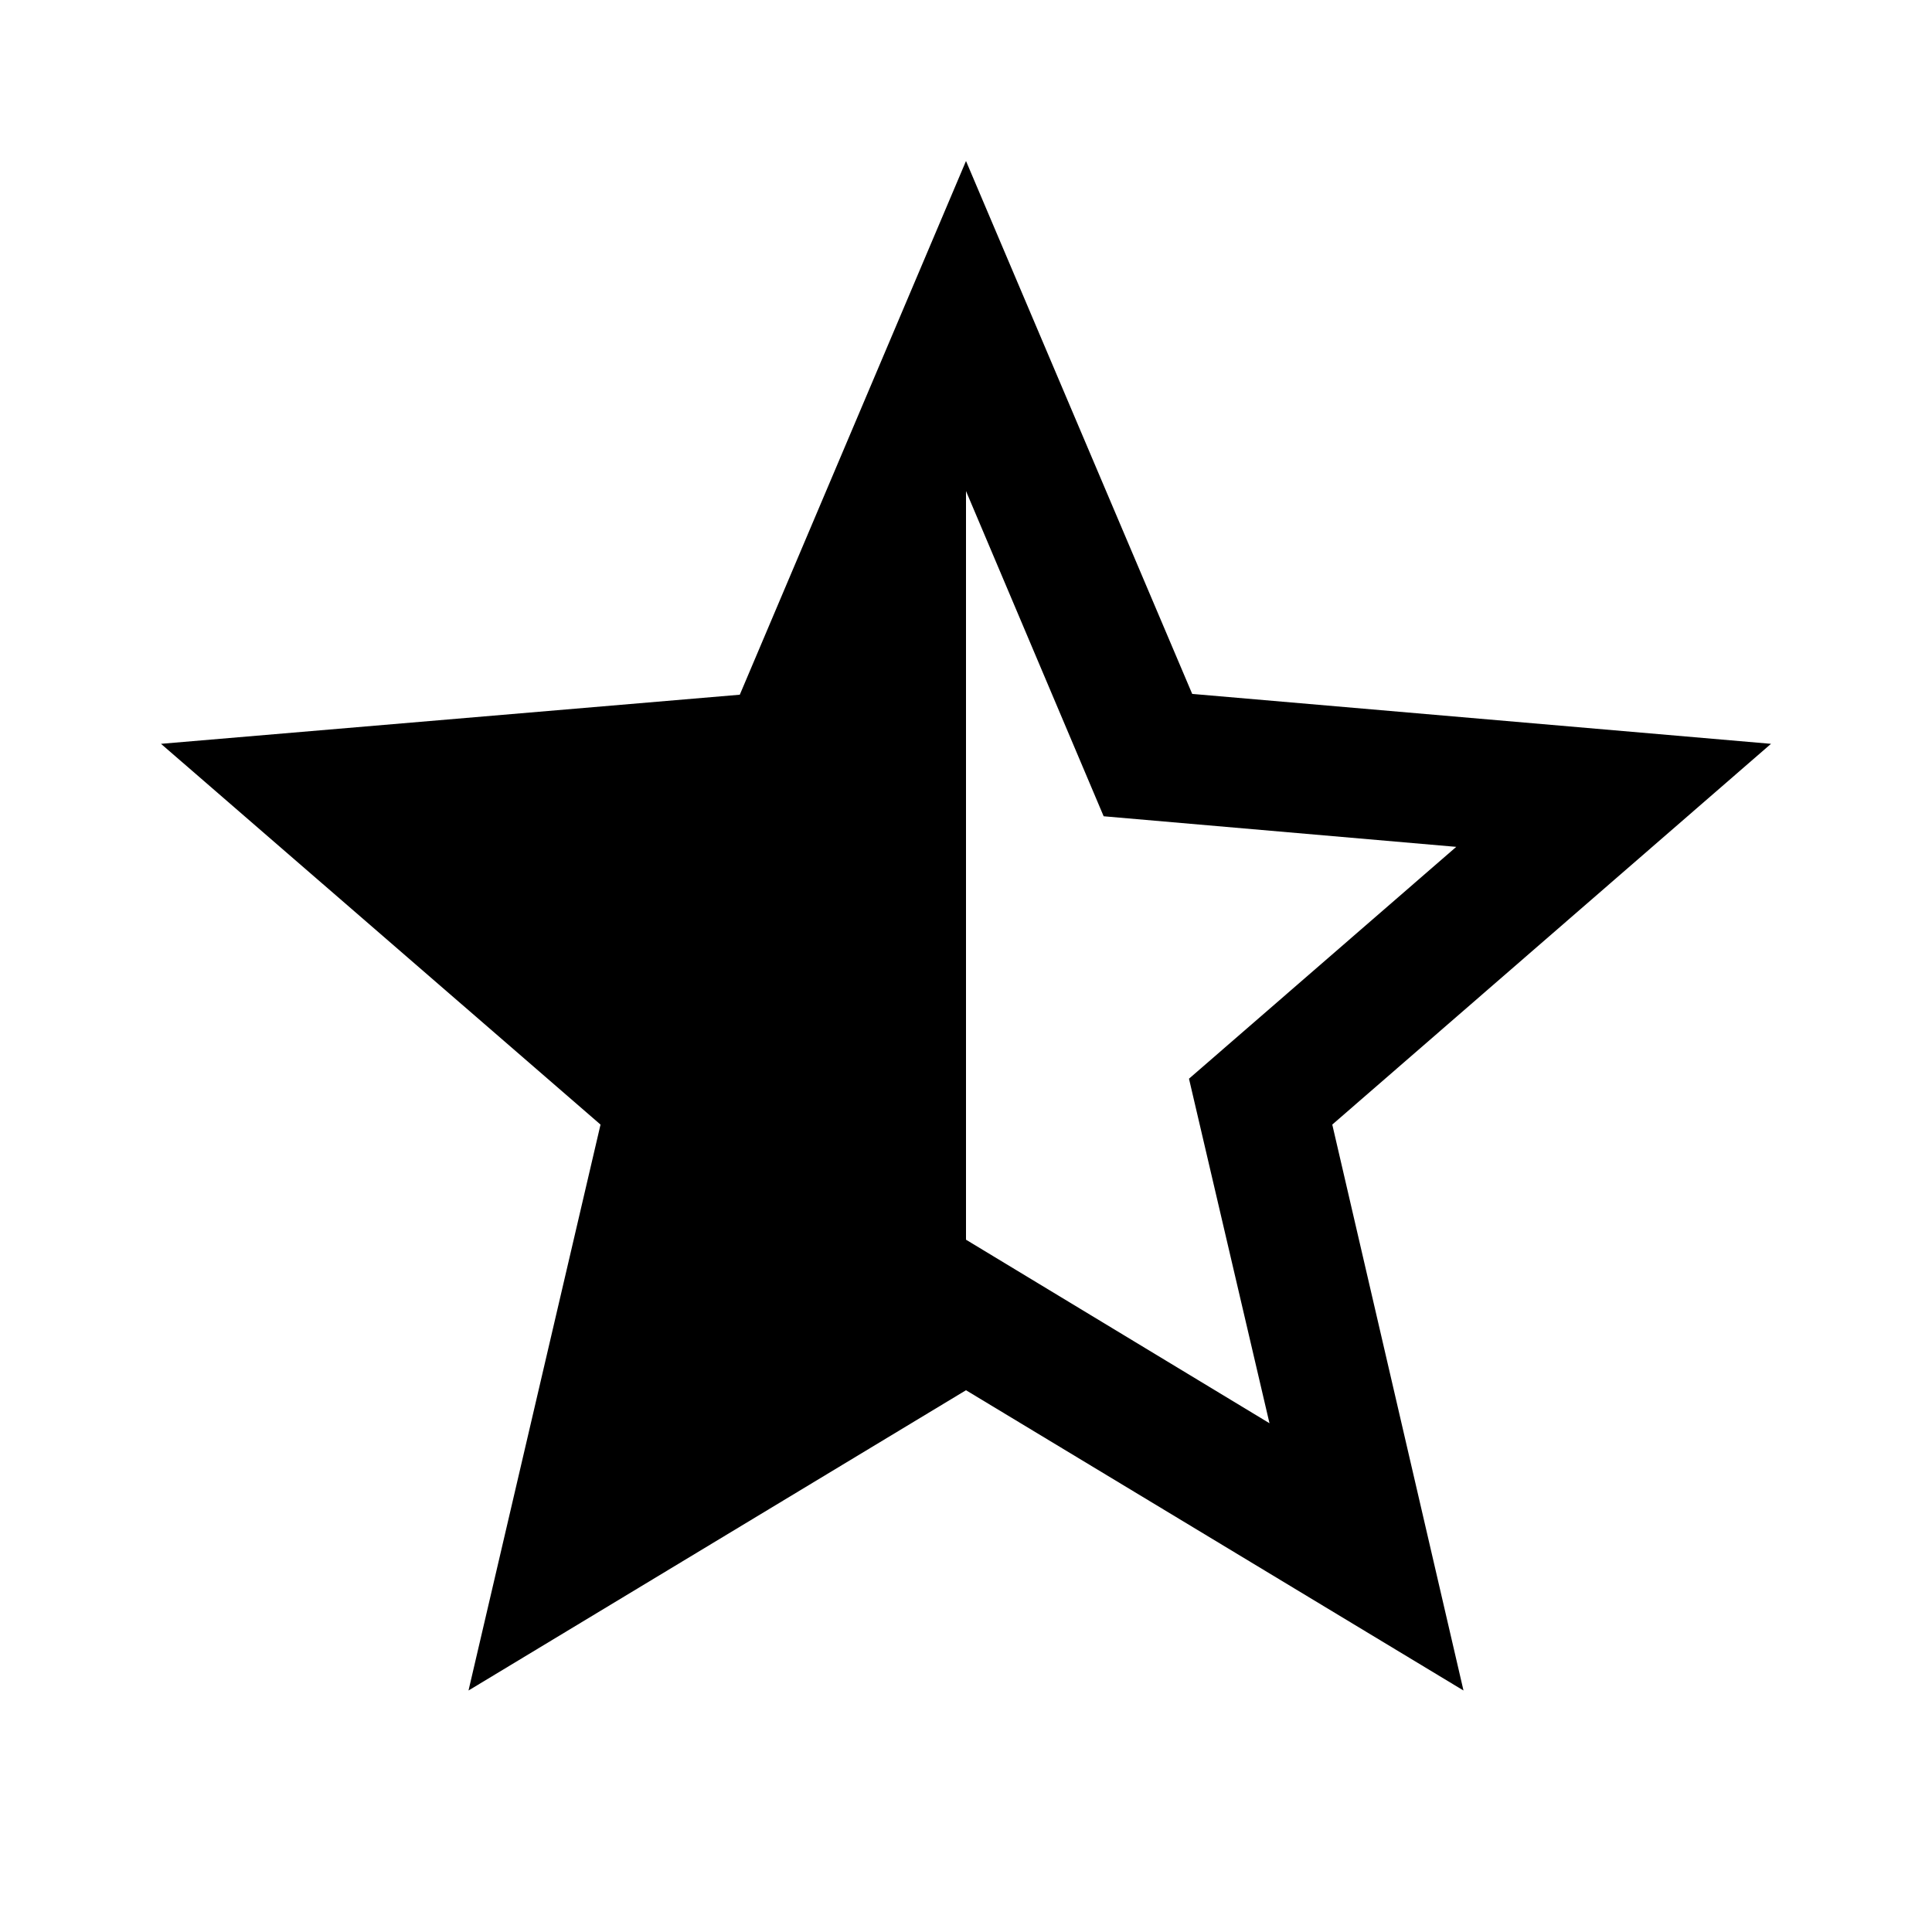
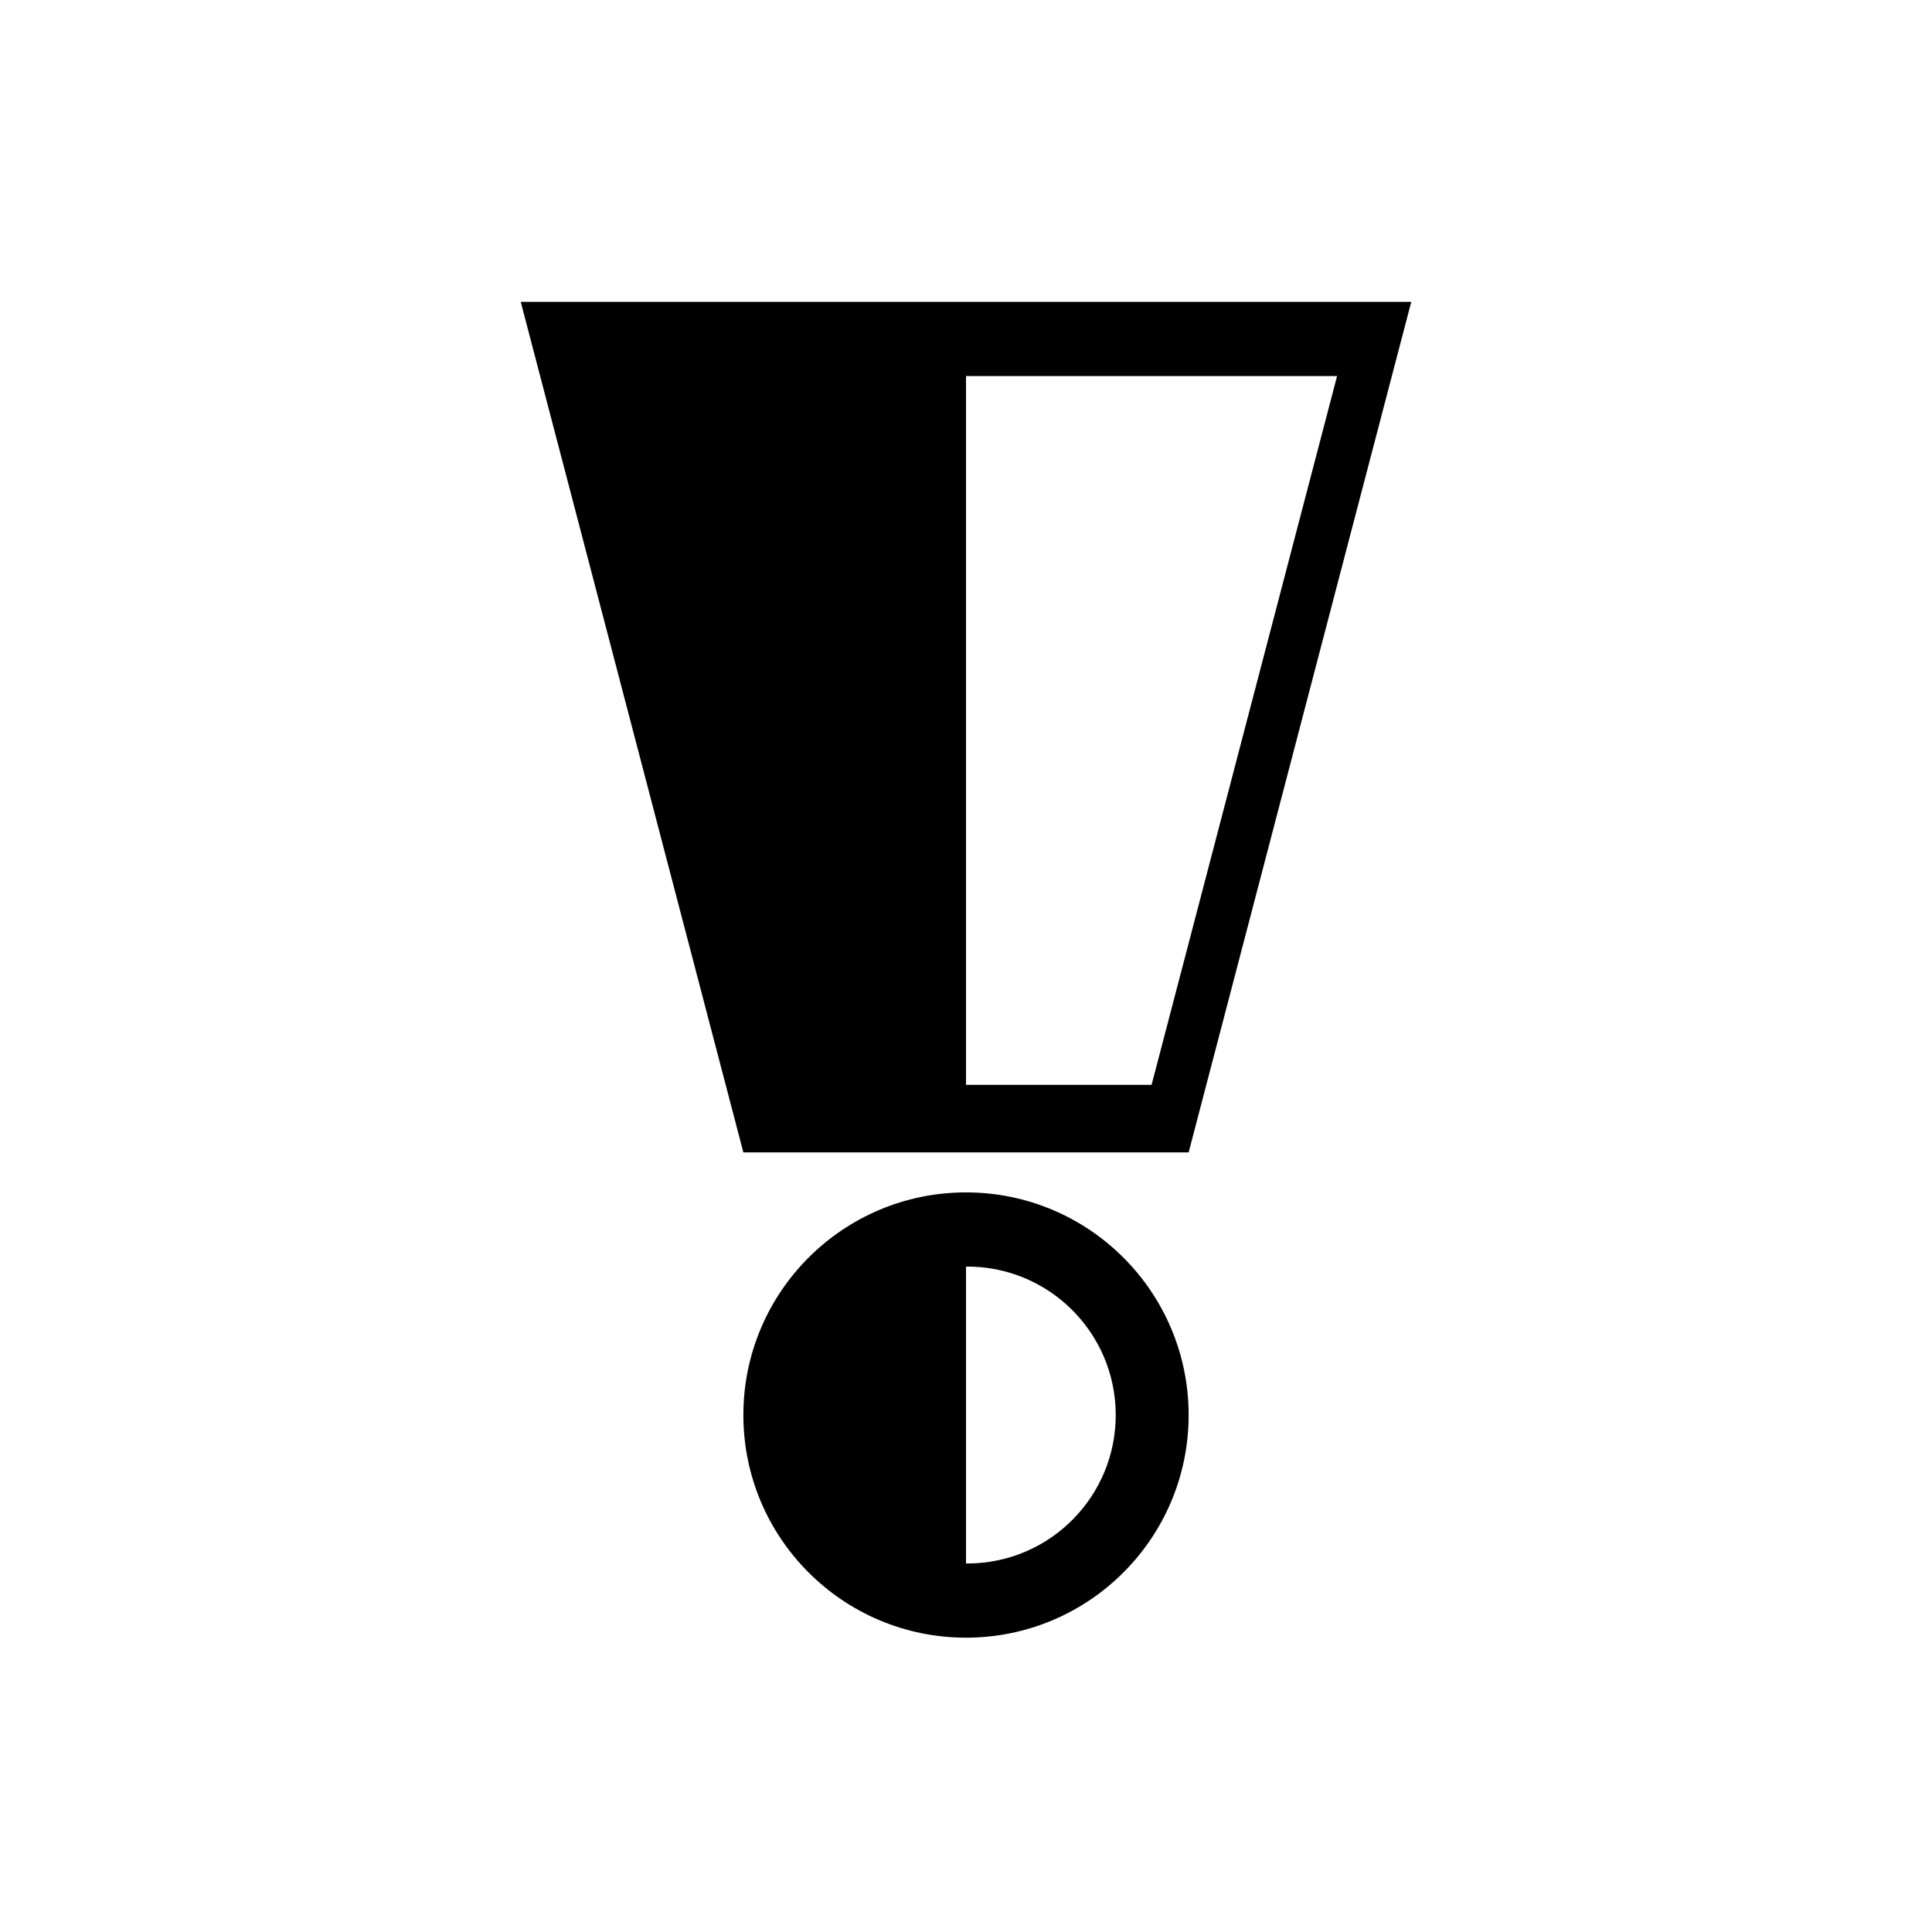
- <svg xmlns="http://www.w3.org/2000/svg" xmlns:xlink="http://www.w3.org/1999/xlink" height="24" viewBox="0 0 24 24" width="24">
-   <defs>
-     <path d="M0 0h24v24H0V0z" id="a" />
-   </defs>
-   <clipPath id="b">
-     <use overflow="visible" xlink:href="#a" />
-   </clipPath>
-   <path clip-path="url(#b)" d="M22 9.24l-7.19-.62L12 2 9.19 8.63 2 9.24l5.46 4.73L5.82 21 12 17.27 18.18 21l-1.63-7.03L22 9.24zM12 15.4V6.1l1.71 4.04 4.38.38-3.32 2.88 1 4.28L12 15.4z" />
+ <svg xmlns="http://www.w3.org/2000/svg" viewBox="0 0 256 256">
+   <g fill="#000" fill-rule="evenodd">
+     <path d="M187 40l-29.5 112.7h-59L69 40h118zm-9.83 9.83H128v93.92h24.59l24.58-93.92zM128 158a29.5 29.5 0 110 59 29.5 29.5 0 010-59zm0 9.83v39.34h.34a19.67 19.67 0 00-.34-39.34z" />
+   </g>
</svg>
